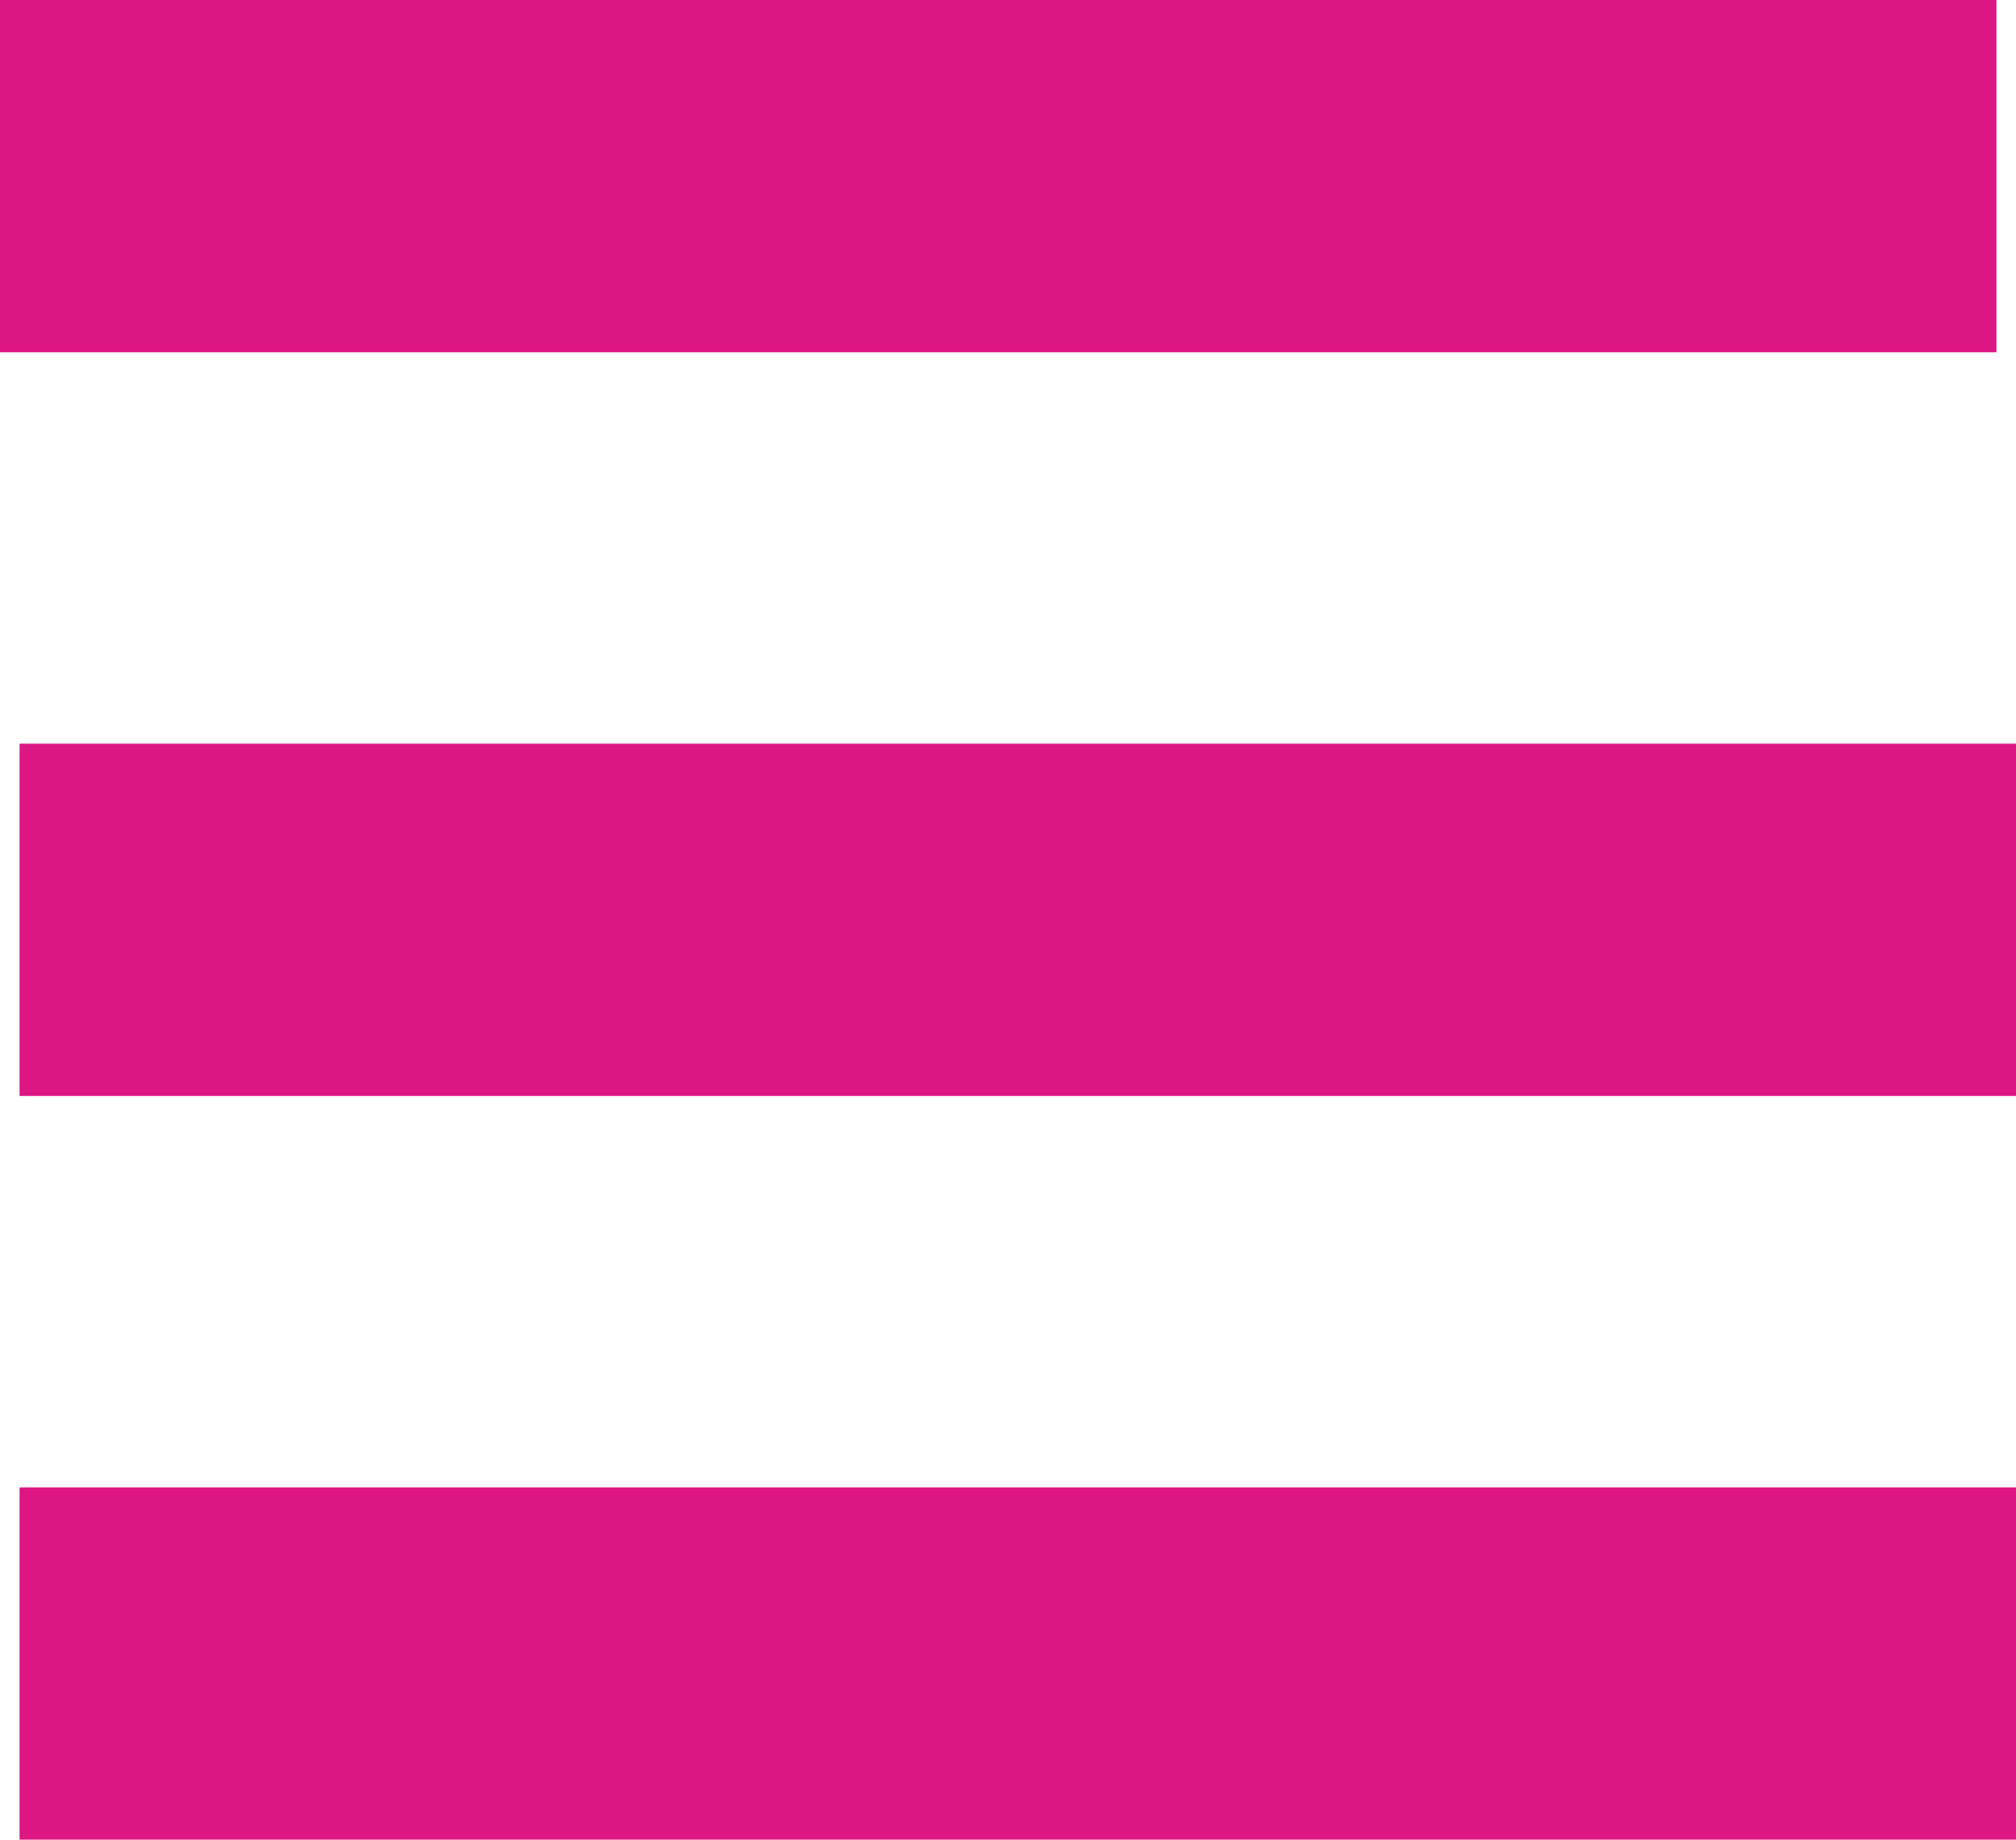
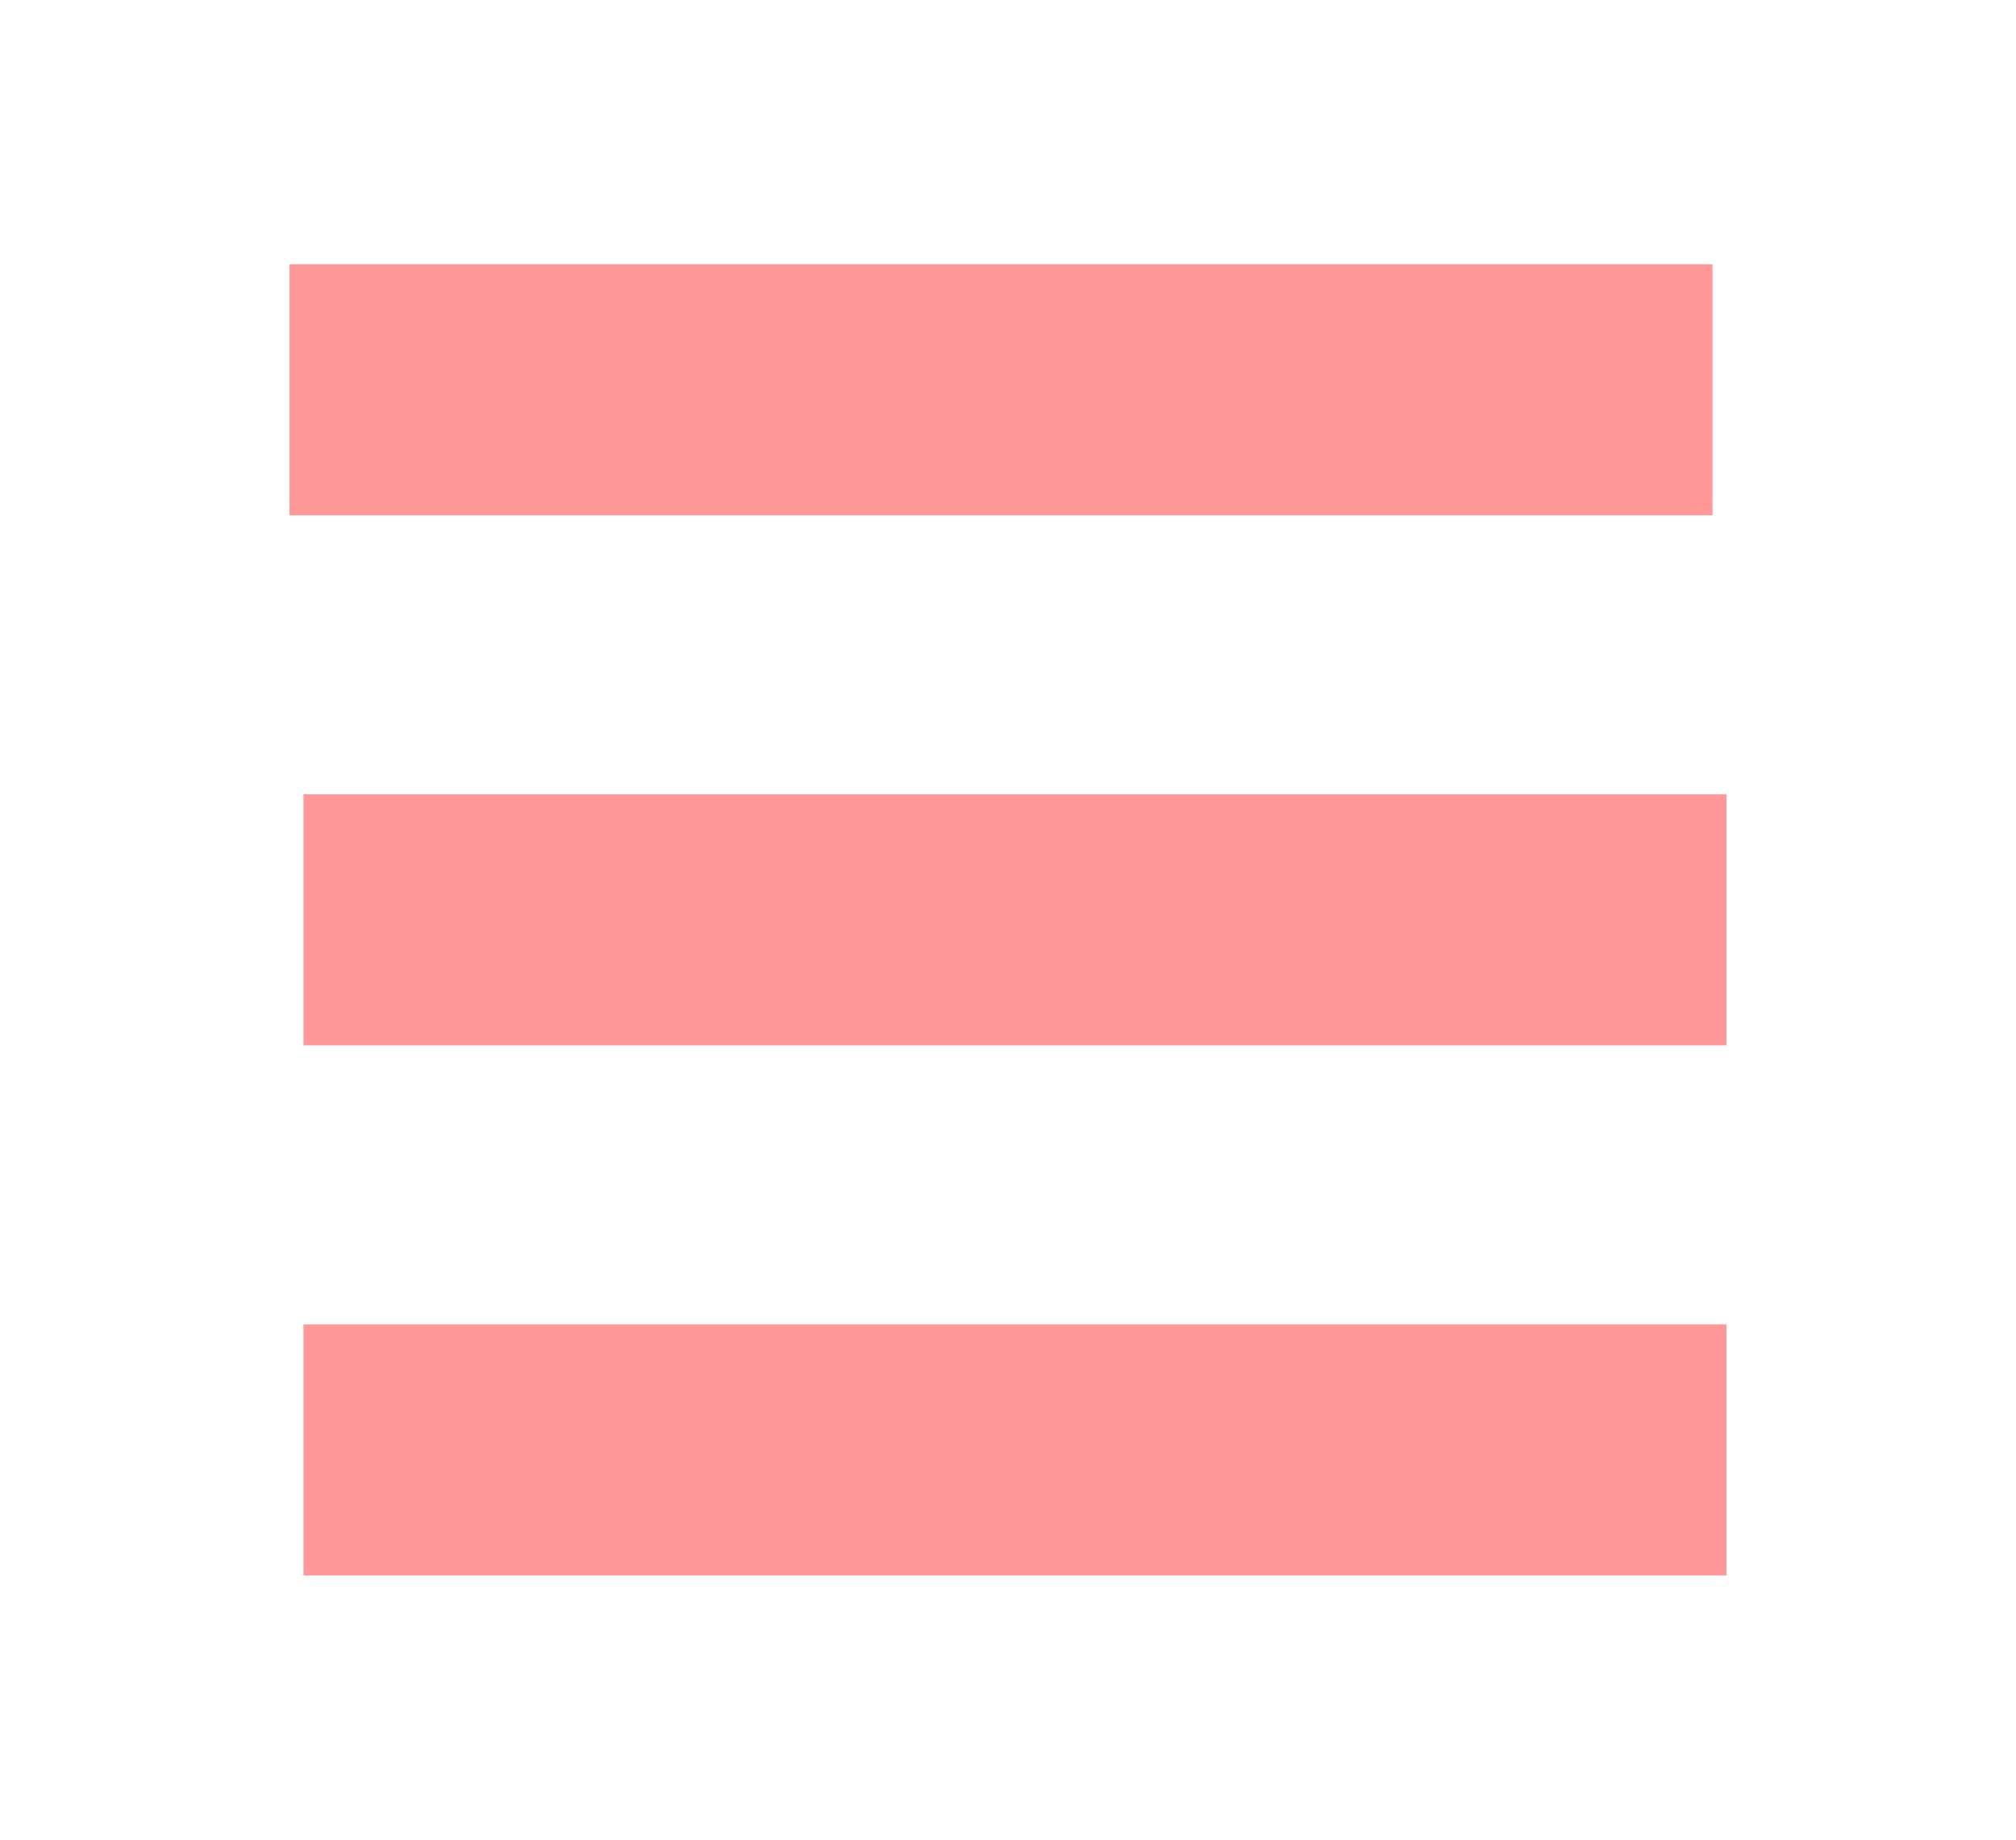
<svg xmlns="http://www.w3.org/2000/svg" version="1.1" id="Layer_1" x="0px" y="0px" width="103px" height="94px" viewBox="0 0 103 94" enable-background="new 0 0 103 94" xml:space="preserve">
  <g>
-     <rect fill="#DC1683" width="102" height="18" />
-     <rect x="1" y="38" fill="#DC1683" width="102" height="18" />
-     <rect x="1" y="76" fill="#DC1683" width="102" height="18" />
+     <rect x="14.792" y="13.5" fill="#FF9999" width="72.703" height="12.83" />
+     <rect x="15.505" y="40.585" fill="#FF9999" width="72.702" height="12.83" />
+     <rect x="15.505" y="67.67" fill="#FF9999" width="72.702" height="12.83" />
  </g>
</svg>
